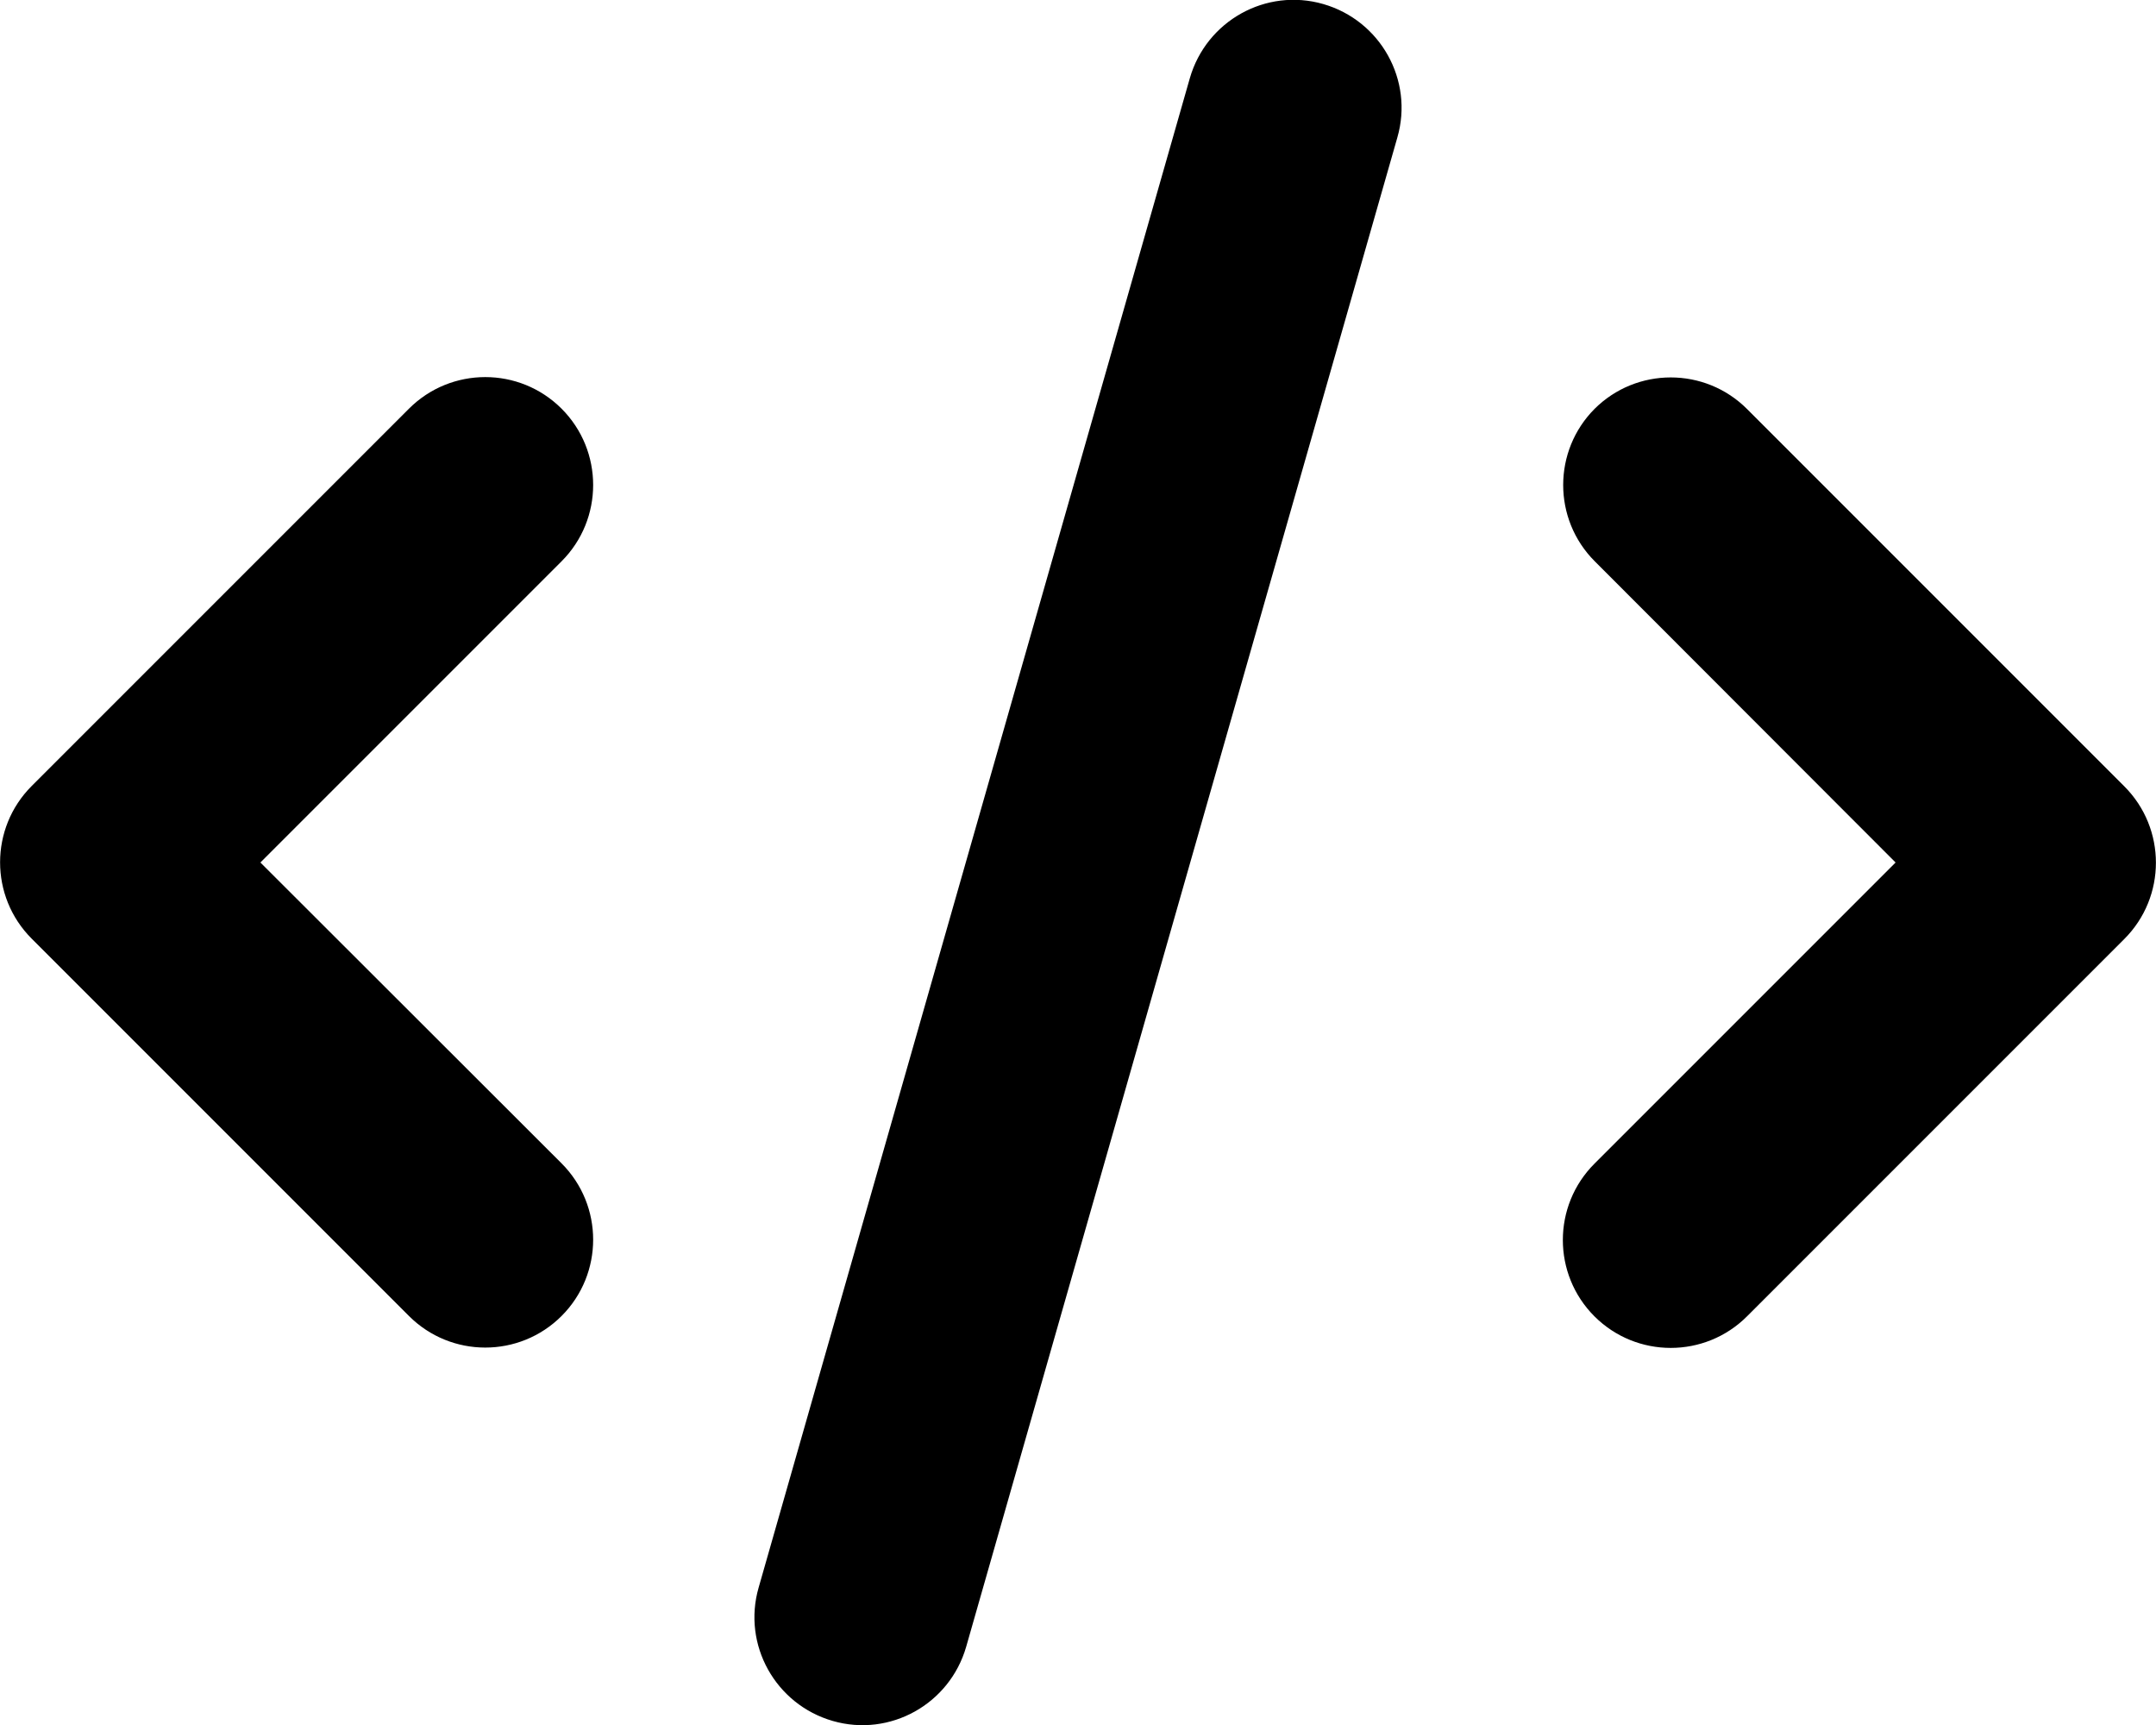
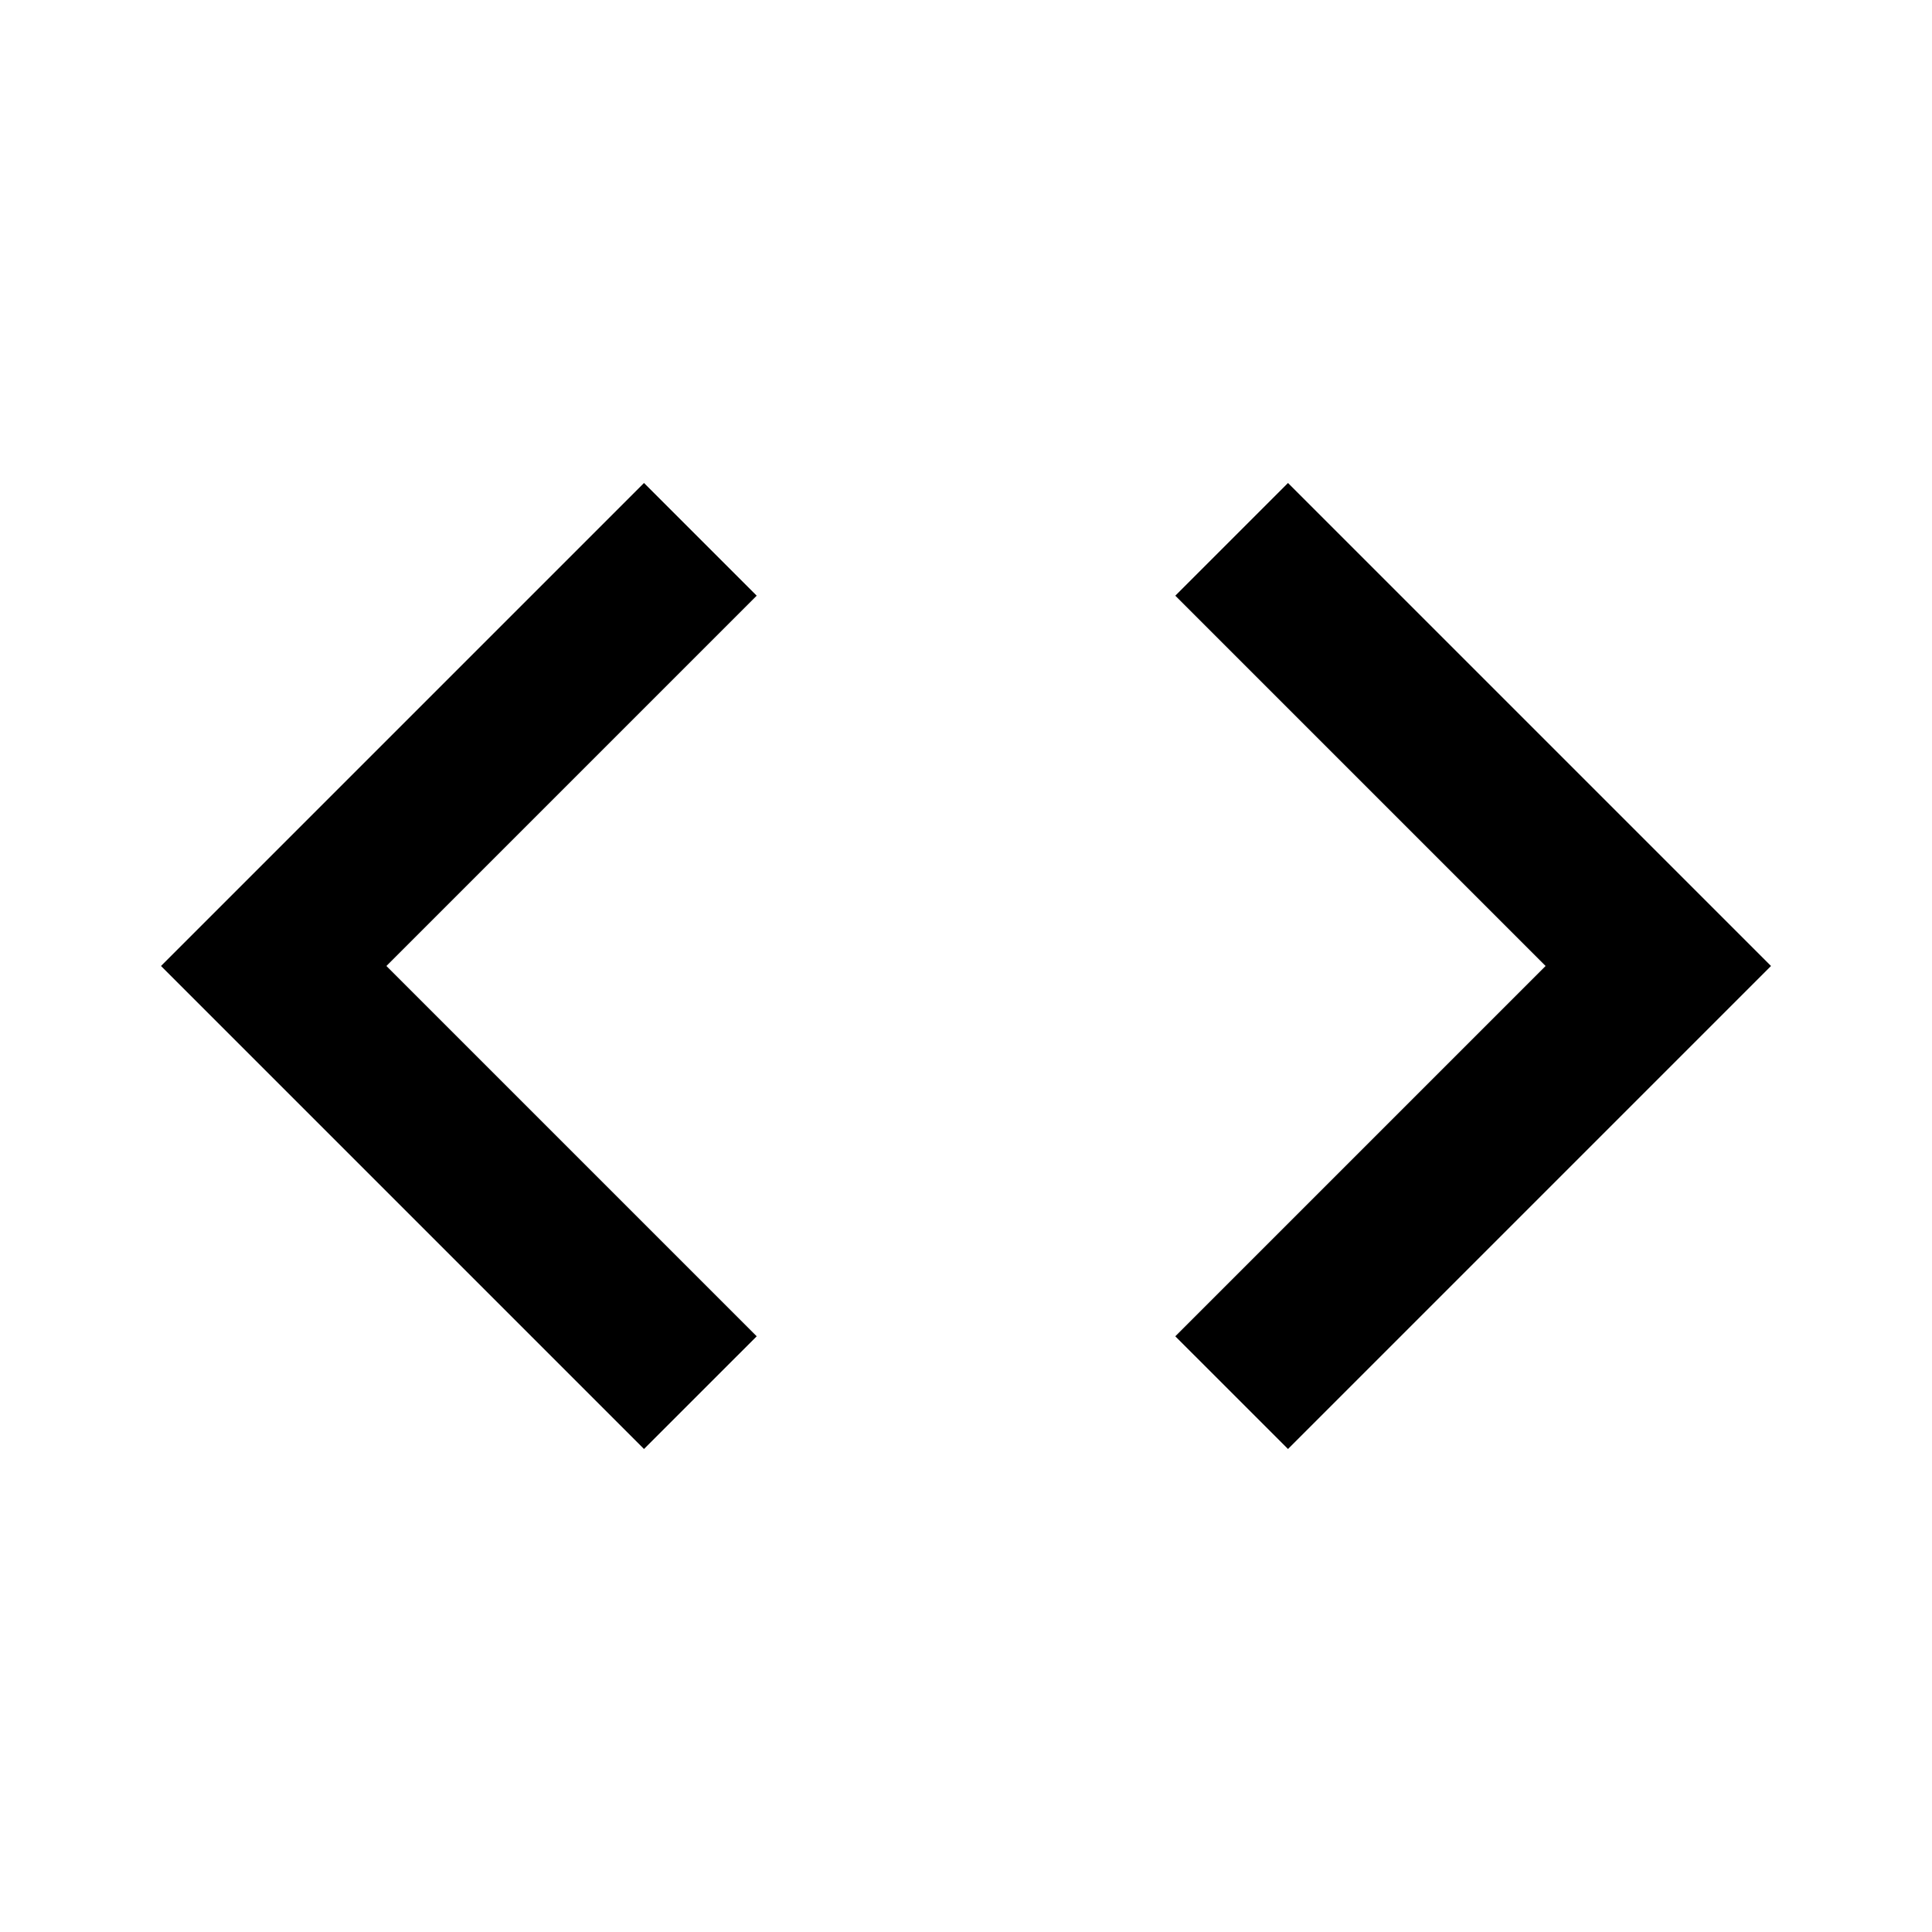
- <svg xmlns="http://www.w3.org/2000/svg" role="none" viewBox="0 0 640 512">
-   <path d="M392.8 1.2c-17-4.9-34.7 5-39.6 22l-128 448c-4.9 17 5 34.7 22 39.6s34.7-5 39.6-22l128-448c4.9-17-5-34.7-22-39.6zm80.6 120.1c-12.5 12.5-12.5 32.8 0 45.3L562.7 256l-89.4 89.4c-12.5 12.5-12.5 32.8 0 45.3s32.8 12.5 45.3 0l112-112c12.5-12.5 12.5-32.8 0-45.3l-112-112c-12.5-12.5-32.8-12.5-45.3 0zm-306.7 0c-12.5-12.5-32.8-12.5-45.3 0l-112 112c-12.5 12.5-12.5 32.8 0 45.3l112 112c12.5 12.5 32.8 12.5 45.3 0s12.5-32.8 0-45.3L77.3 256l89.4-89.4c12.5-12.5 12.5-32.8 0-45.3z" />
+ <svg xmlns="http://www.w3.org/2000/svg" id="mdi-code-tags" viewBox="0 0 24 24">
+   <path d="M14.6,16.6L19.2,12L14.6,7.4L16,6L22,12L16,18L14.6,16.6M9.4,16.6L4.8,12L9.4,7.4L8,6L2,12L8,18L9.4,16.6Z" />
</svg>
